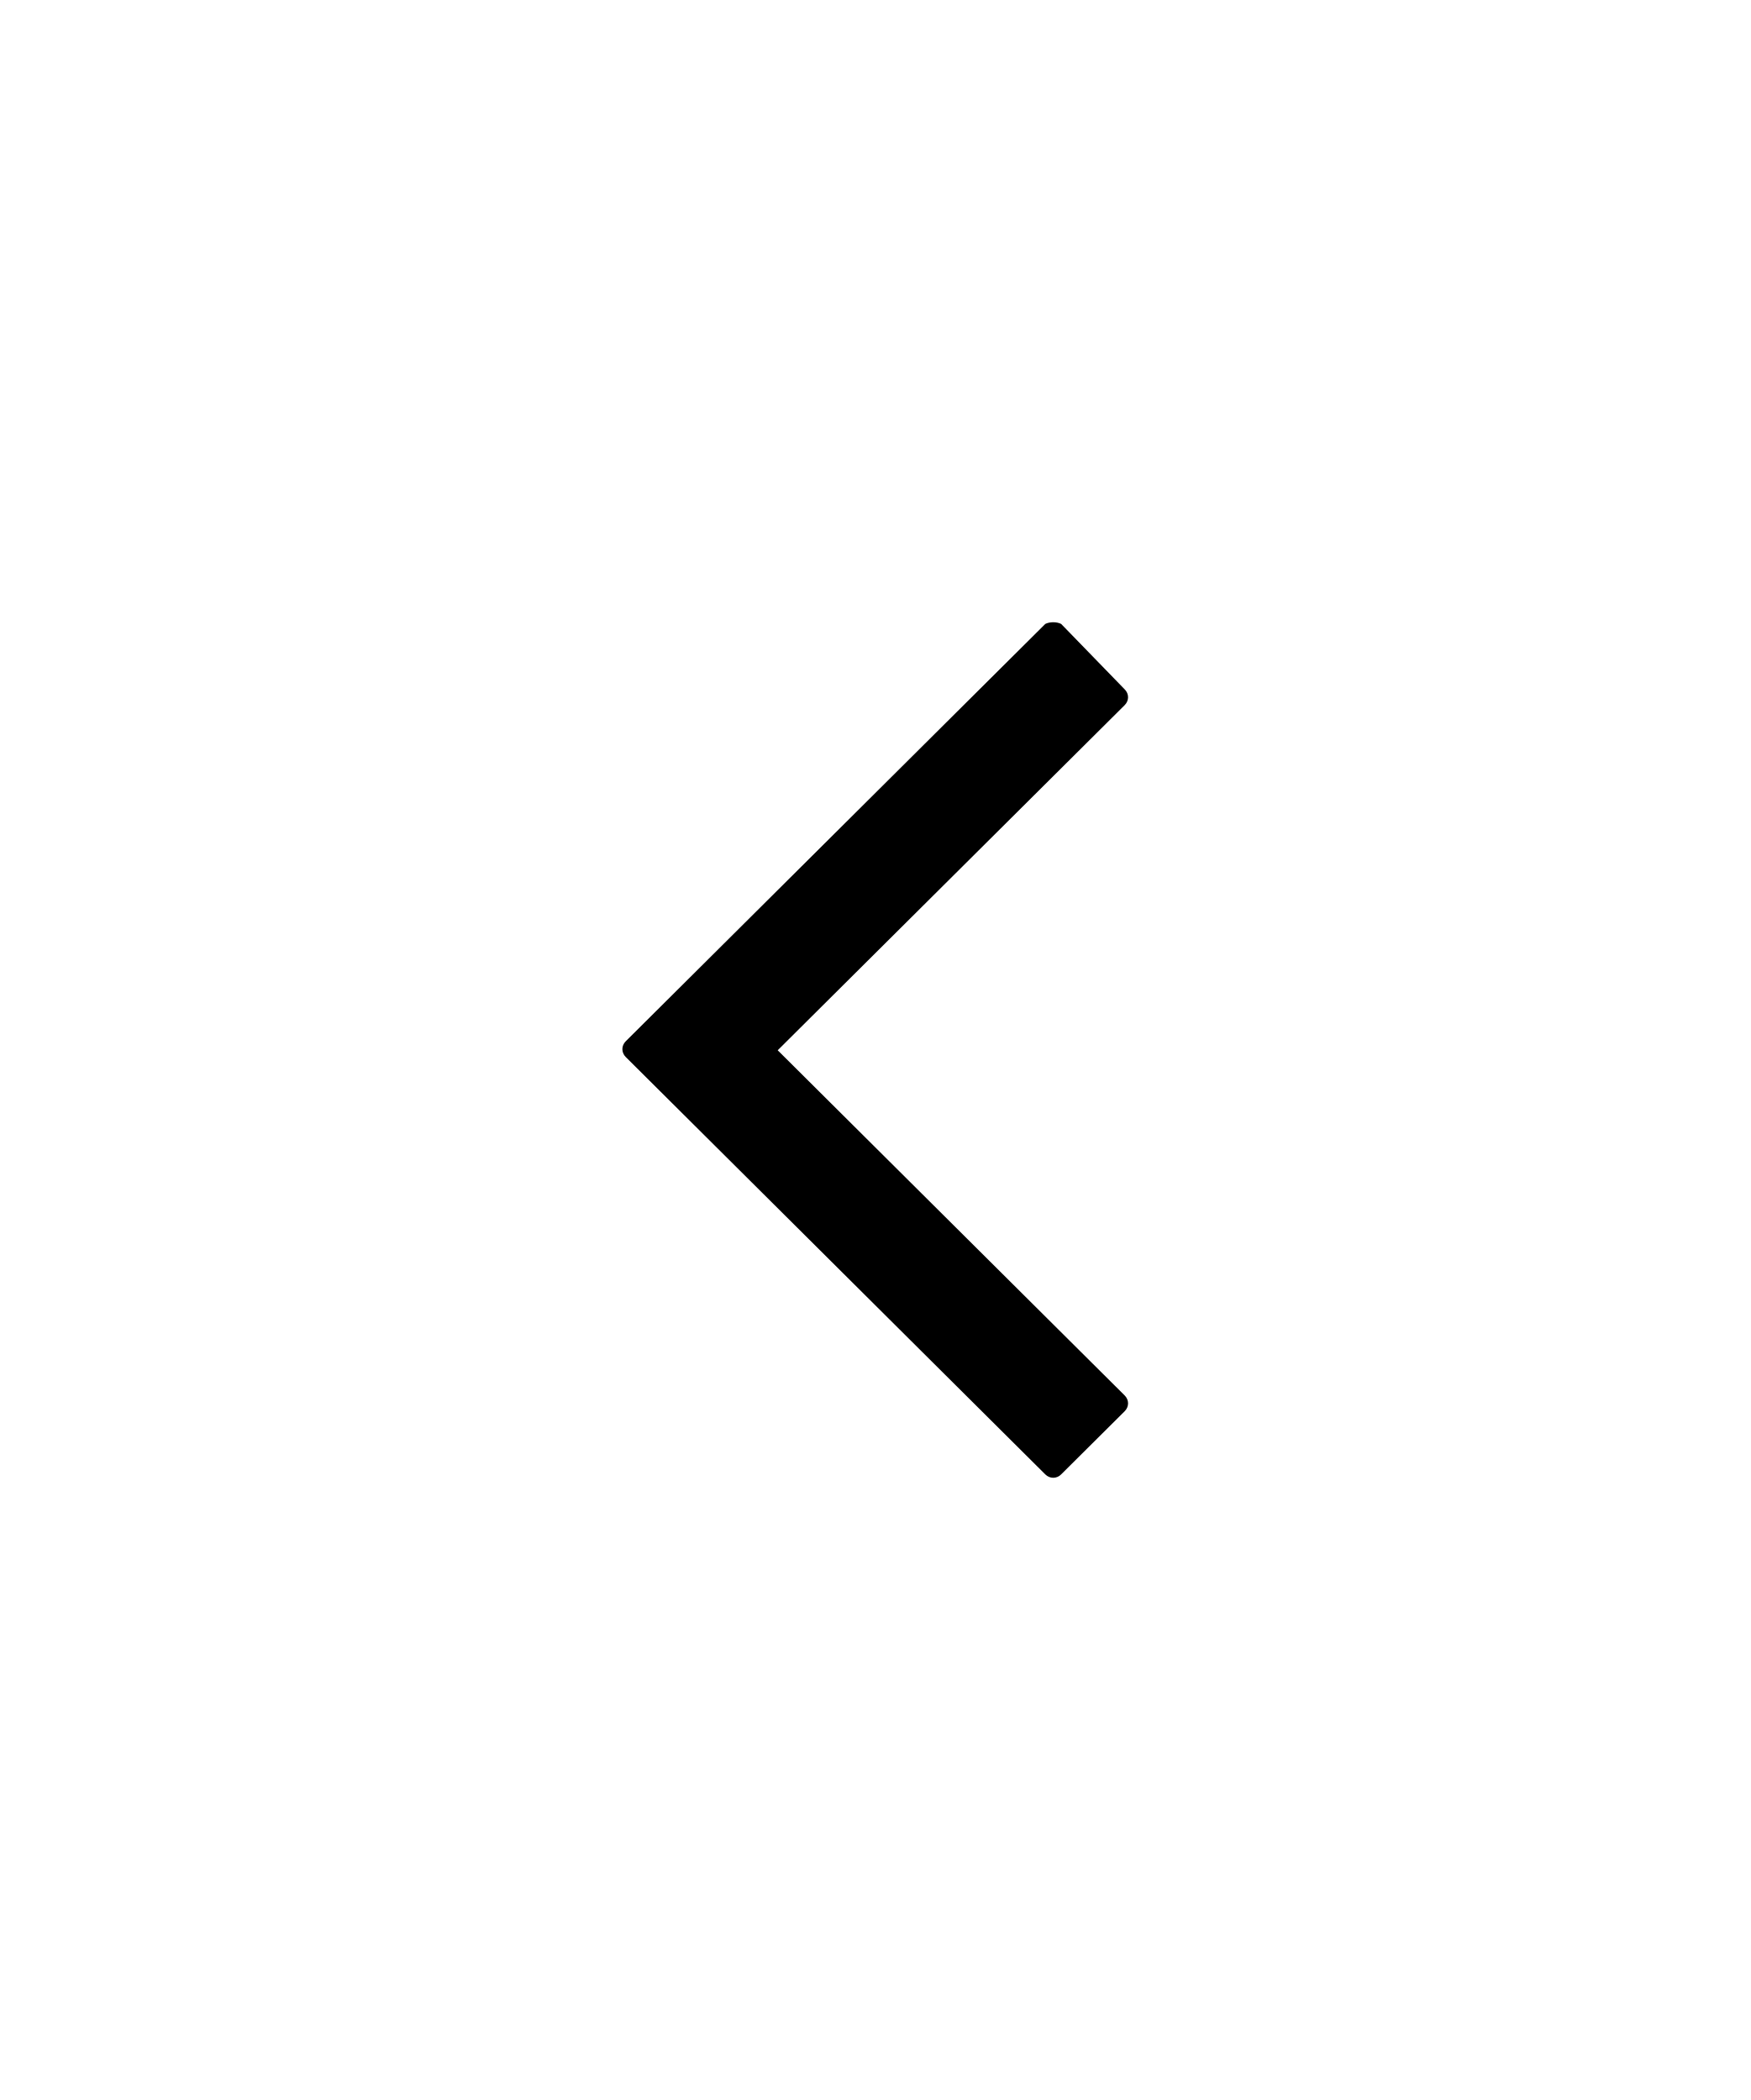
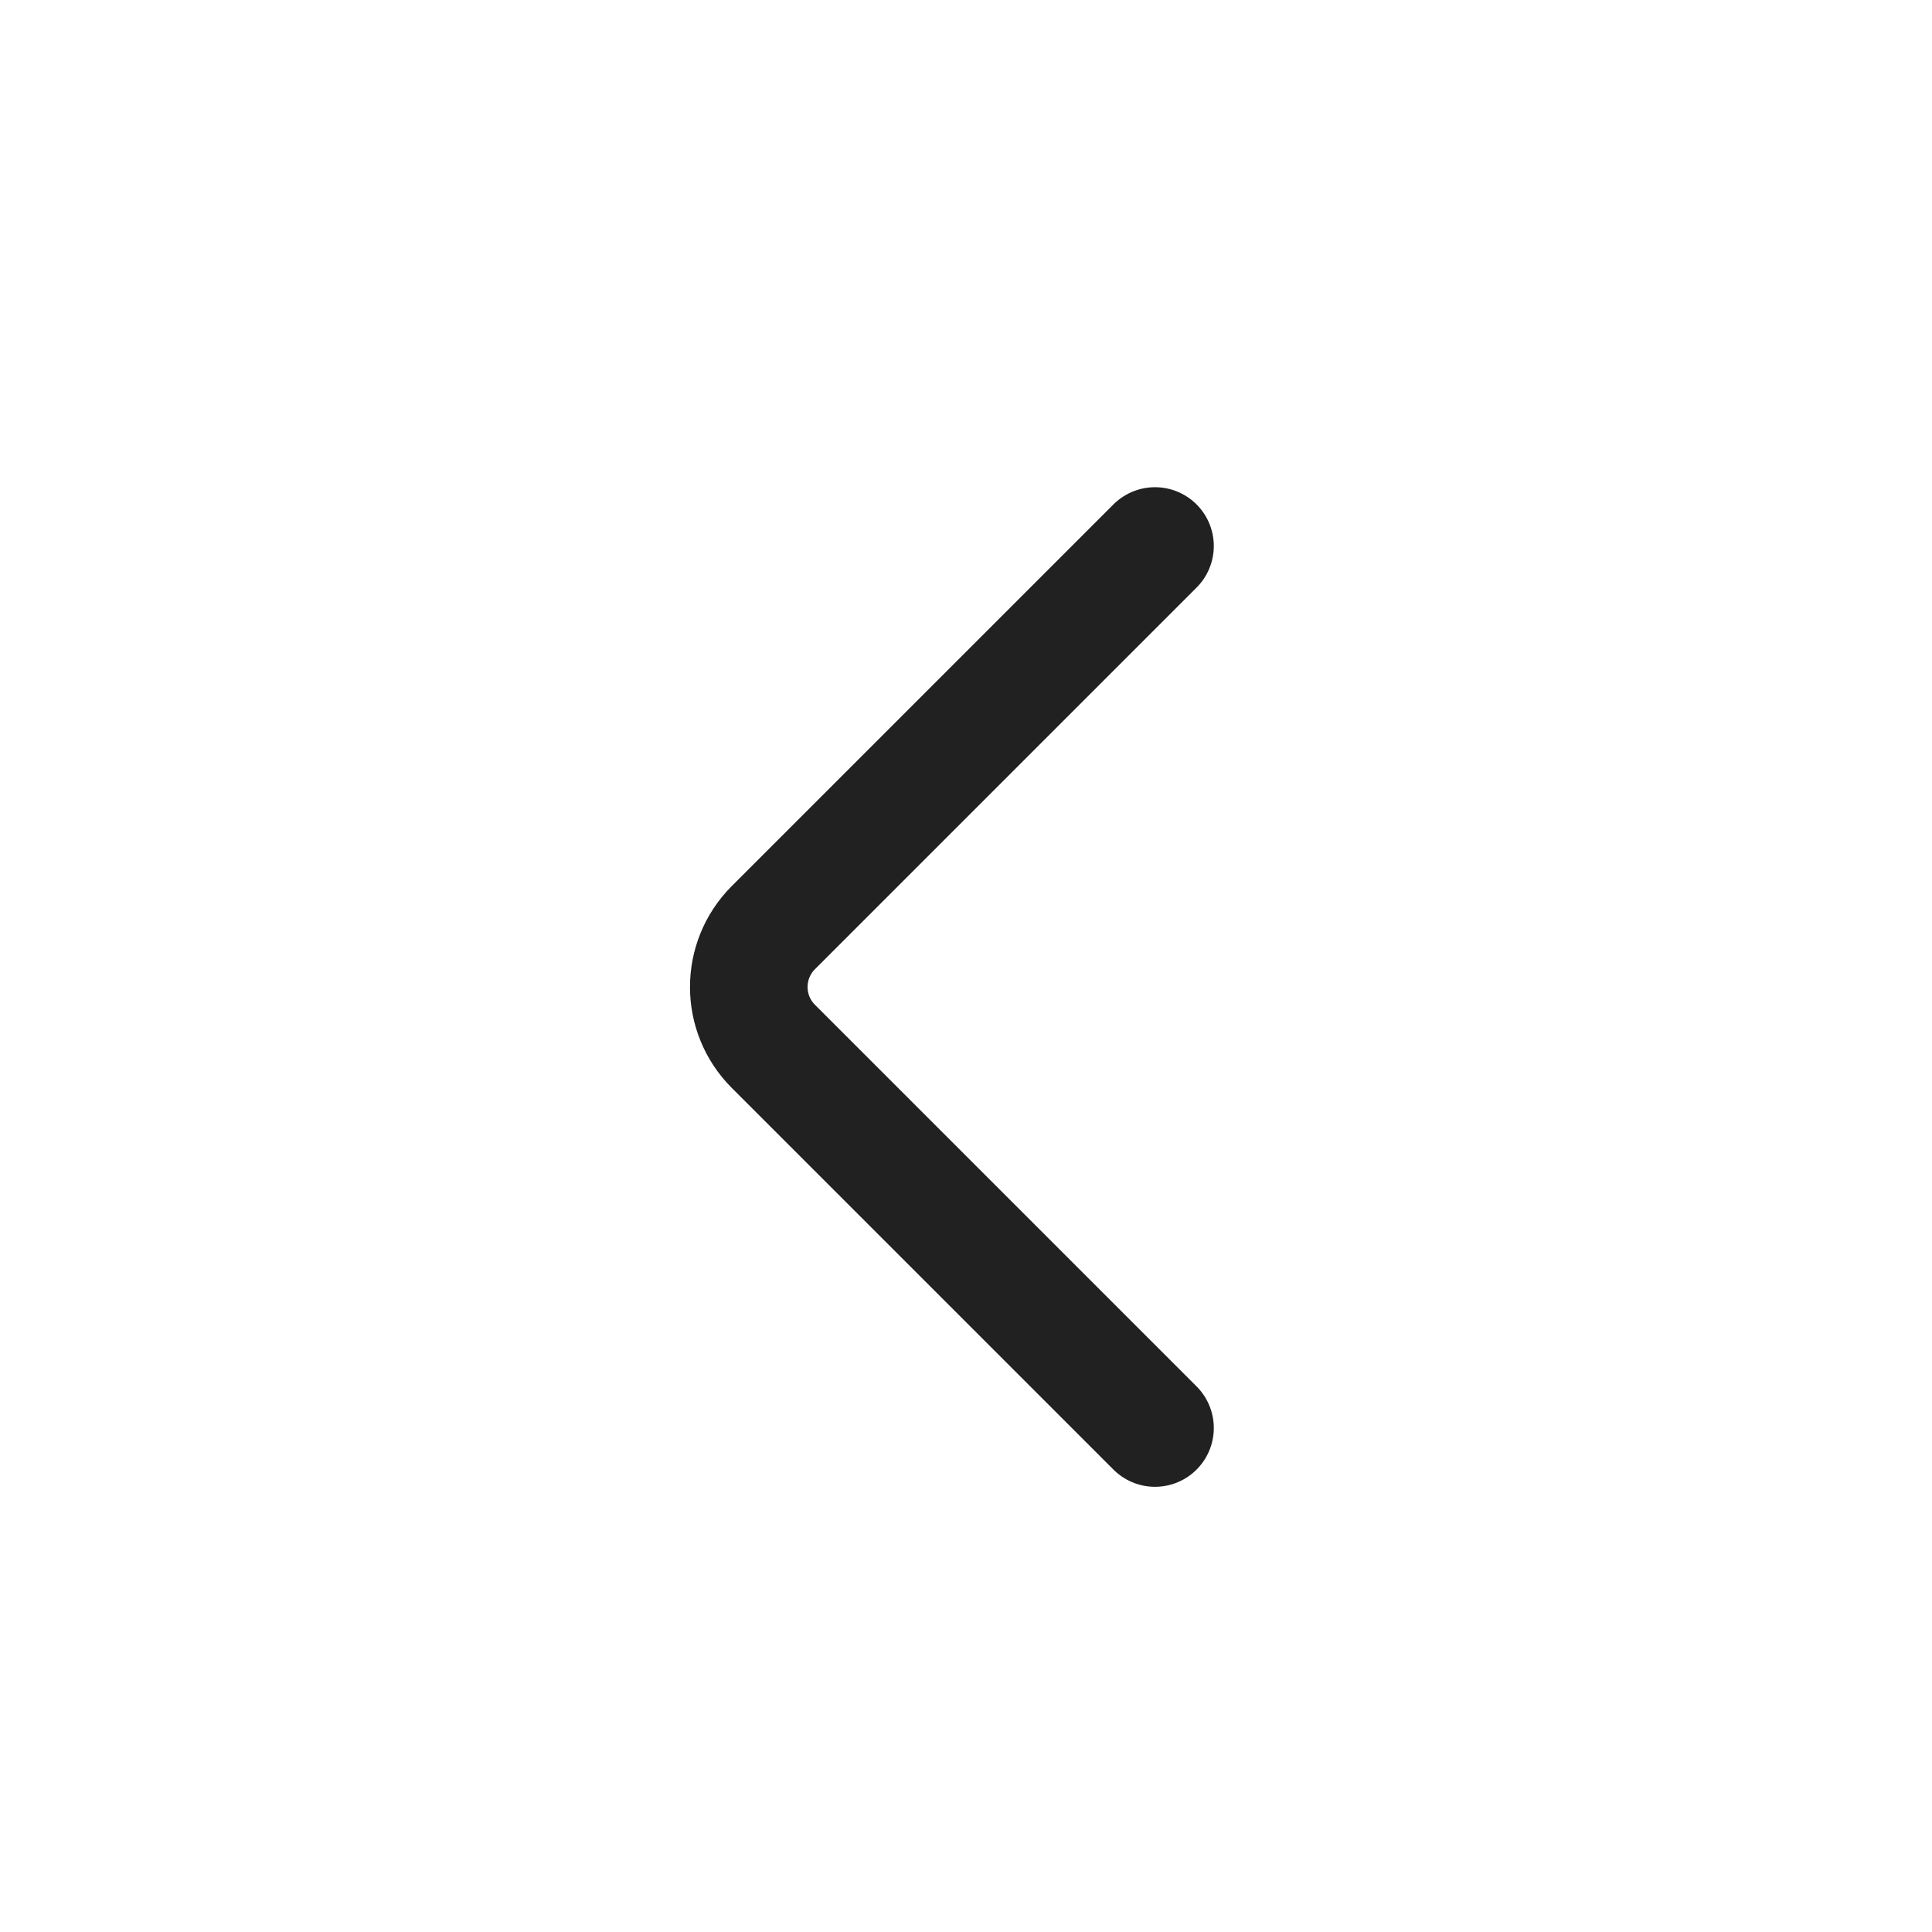
- <svg xmlns="http://www.w3.org/2000/svg" width="45" height="54" viewBox="0 0 45 54" fill="none">
-   <path d="M27.28 16.044L28.913 17.726C29.029 17.842 29.029 18.016 28.913 18.132L19.993 27.007L28.913 35.883C29.029 35.999 29.029 36.173 28.913 36.289L27.28 37.913C27.164 38.029 26.989 38.029 26.872 37.913L16.087 27.181C15.971 27.065 15.971 26.891 16.087 26.775L26.872 16.044C26.989 15.986 27.164 15.986 27.28 16.044Z" fill="black" />
+ <svg xmlns="http://www.w3.org/2000/svg" width="46" height="46" viewBox="0 0 46 46" fill="none">
+   <path d="M27.5 13L18.414 22.086C17.633 22.867 17.633 24.133 18.414 24.914L27.5 34" stroke="#212121" stroke-width="2.8" stroke-linecap="round" />
</svg>
